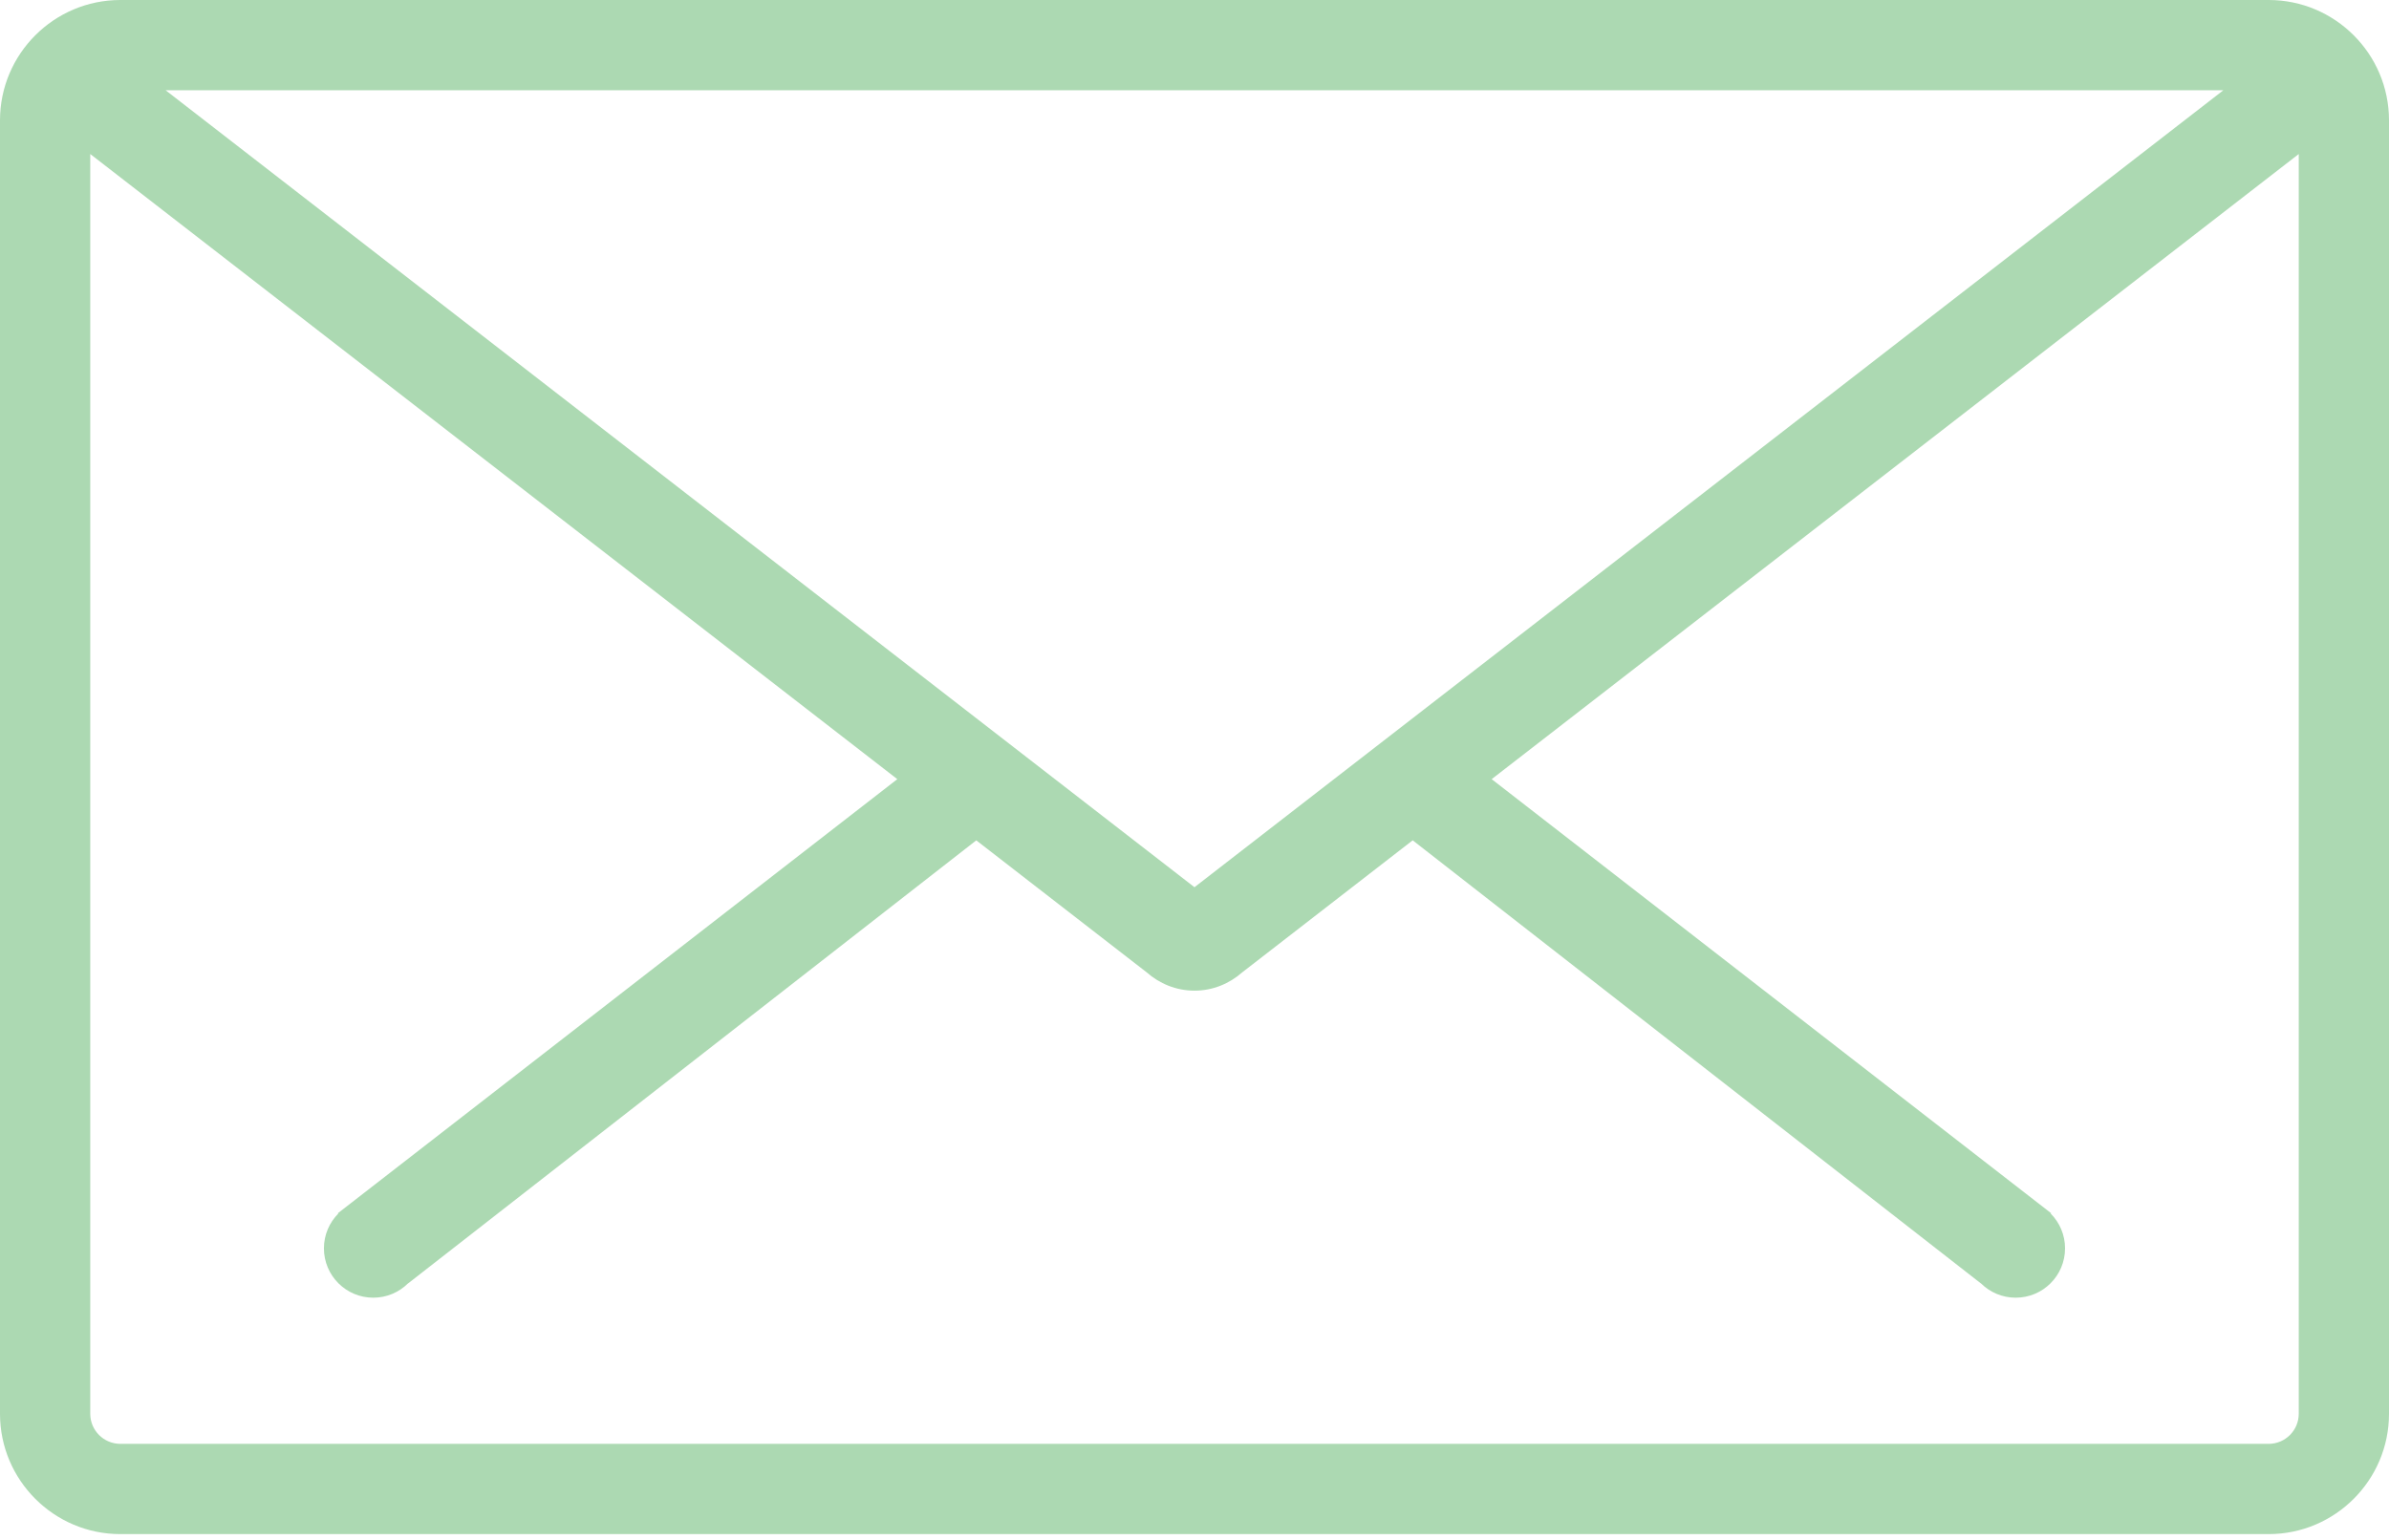
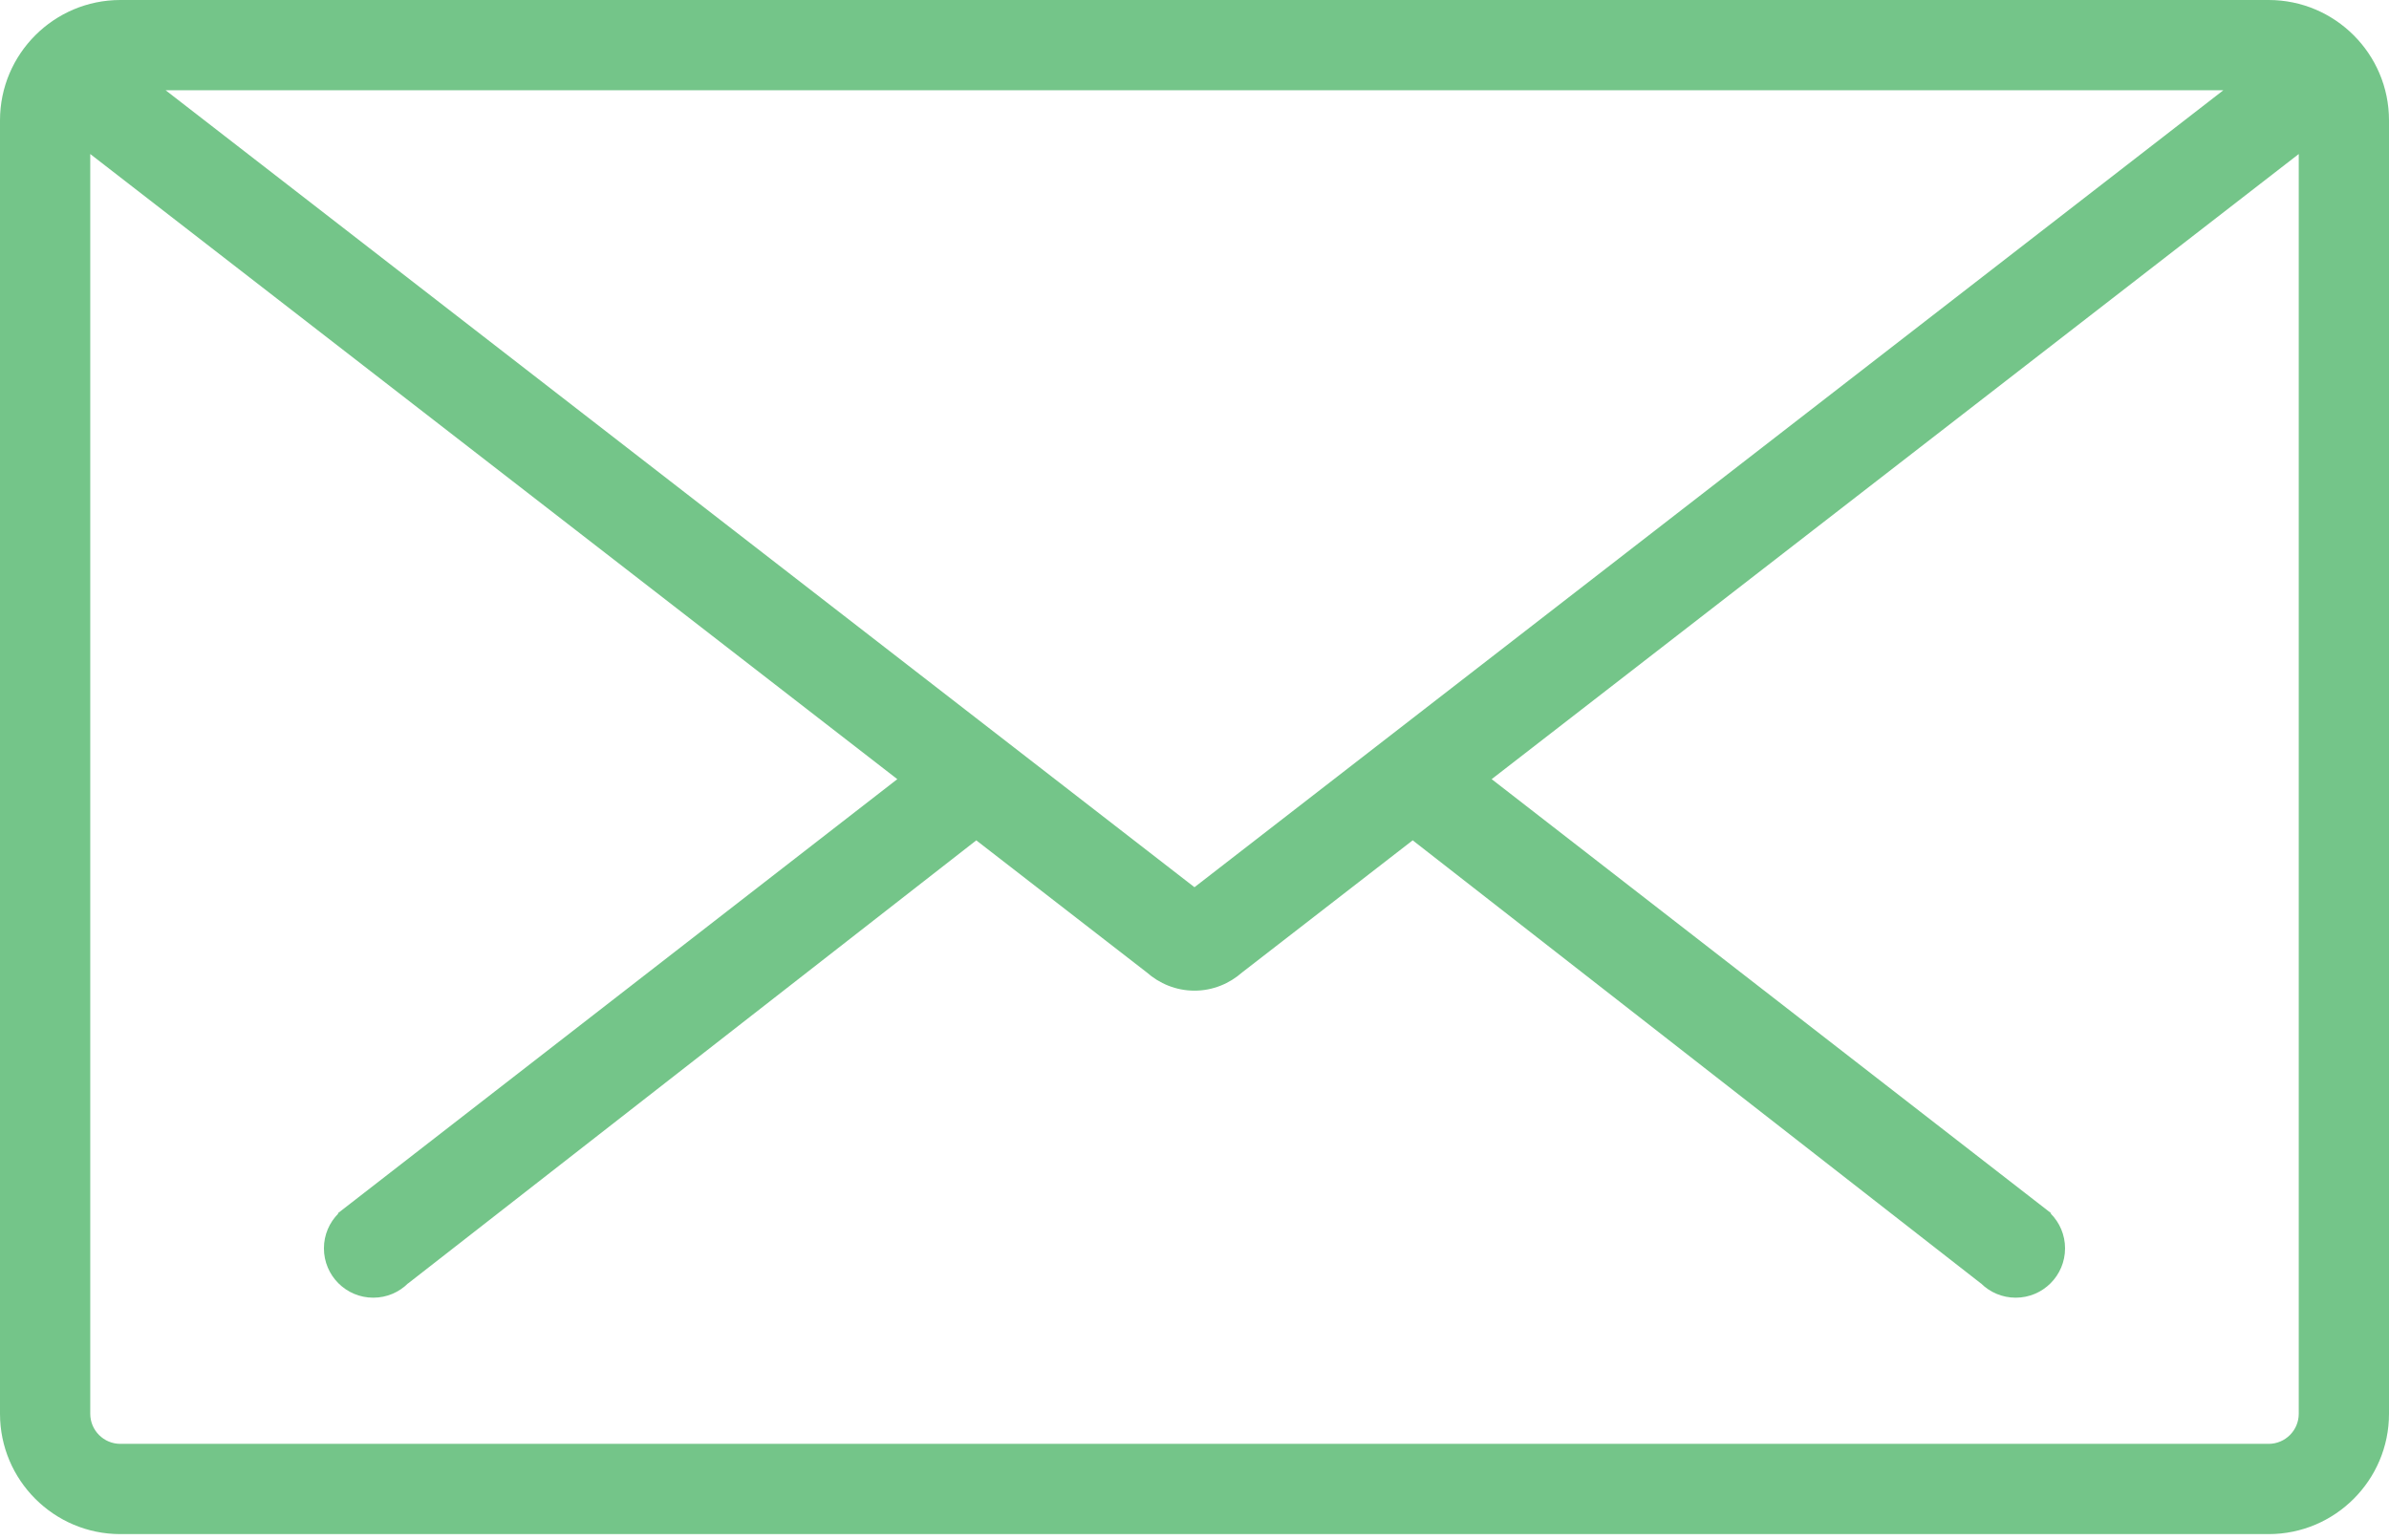
<svg xmlns="http://www.w3.org/2000/svg" width="90" height="58" viewBox="0 0 90 58" fill="none">
-   <path fill-rule="evenodd" clip-rule="evenodd" d="M85.466 0H45.057H44.942H4.534C2.034 0 0 2.034 0 4.534V53.276C0 55.776 2.034 57.81 4.534 57.81H41.763H44.996H85.466C87.966 57.81 90 55.776 90 53.276V4.534C90 2.034 87.966 0 85.466 0ZM44.946 3.4H45.053H83.761L44.999 33.433L6.238 3.4H44.946ZM85.466 54.409C86.09 54.409 86.6 53.901 86.6 53.276V5.804L56.195 29.361L77.272 45.718L77.256 45.732C77.59 46.068 77.796 46.53 77.796 47.041C77.796 48.069 76.964 48.901 75.937 48.901C75.427 48.901 74.964 48.695 74.628 48.362L74.626 48.364L53.22 31.666L46.801 36.639C46.321 37.063 45.695 37.331 44.999 37.331C44.304 37.331 43.677 37.064 43.196 36.639L36.779 31.667L15.373 48.364L15.371 48.362C15.035 48.695 14.573 48.901 14.062 48.901C13.036 48.901 12.203 48.069 12.203 47.041C12.203 46.53 12.41 46.068 12.743 45.732L12.729 45.718L33.804 29.361L3.4 5.804V53.276C3.4 53.901 3.909 54.409 4.534 54.409H41.904H47.626H85.466Z" fill="#ACD9B2" />
+   <path fill-rule="evenodd" clip-rule="evenodd" d="M85.466 0H45.057H44.942H4.534C2.034 0 0 2.034 0 4.534V53.276C0 55.776 2.034 57.81 4.534 57.81H41.763H44.996H85.466C87.966 57.81 90 55.776 90 53.276V4.534C90 2.034 87.966 0 85.466 0ZM44.946 3.4H45.053H83.761L44.999 33.433L6.238 3.4H44.946ZM85.466 54.409C86.09 54.409 86.6 53.901 86.6 53.276V5.804L56.195 29.361L77.272 45.718L77.256 45.732C77.59 46.068 77.796 46.53 77.796 47.041C77.796 48.069 76.964 48.901 75.937 48.901C75.427 48.901 74.964 48.695 74.628 48.362L74.626 48.364L53.22 31.666L46.801 36.639C46.321 37.063 45.695 37.331 44.999 37.331C44.304 37.331 43.677 37.064 43.196 36.639L36.779 31.667L15.373 48.364L15.371 48.362C15.035 48.695 14.573 48.901 14.062 48.901C13.036 48.901 12.203 48.069 12.203 47.041C12.203 46.53 12.41 46.068 12.743 45.732L12.729 45.718L33.804 29.361L3.4 5.804V53.276C3.4 53.901 3.909 54.409 4.534 54.409H41.904H47.626H85.466Z" fill="#74C589" />
</svg>
